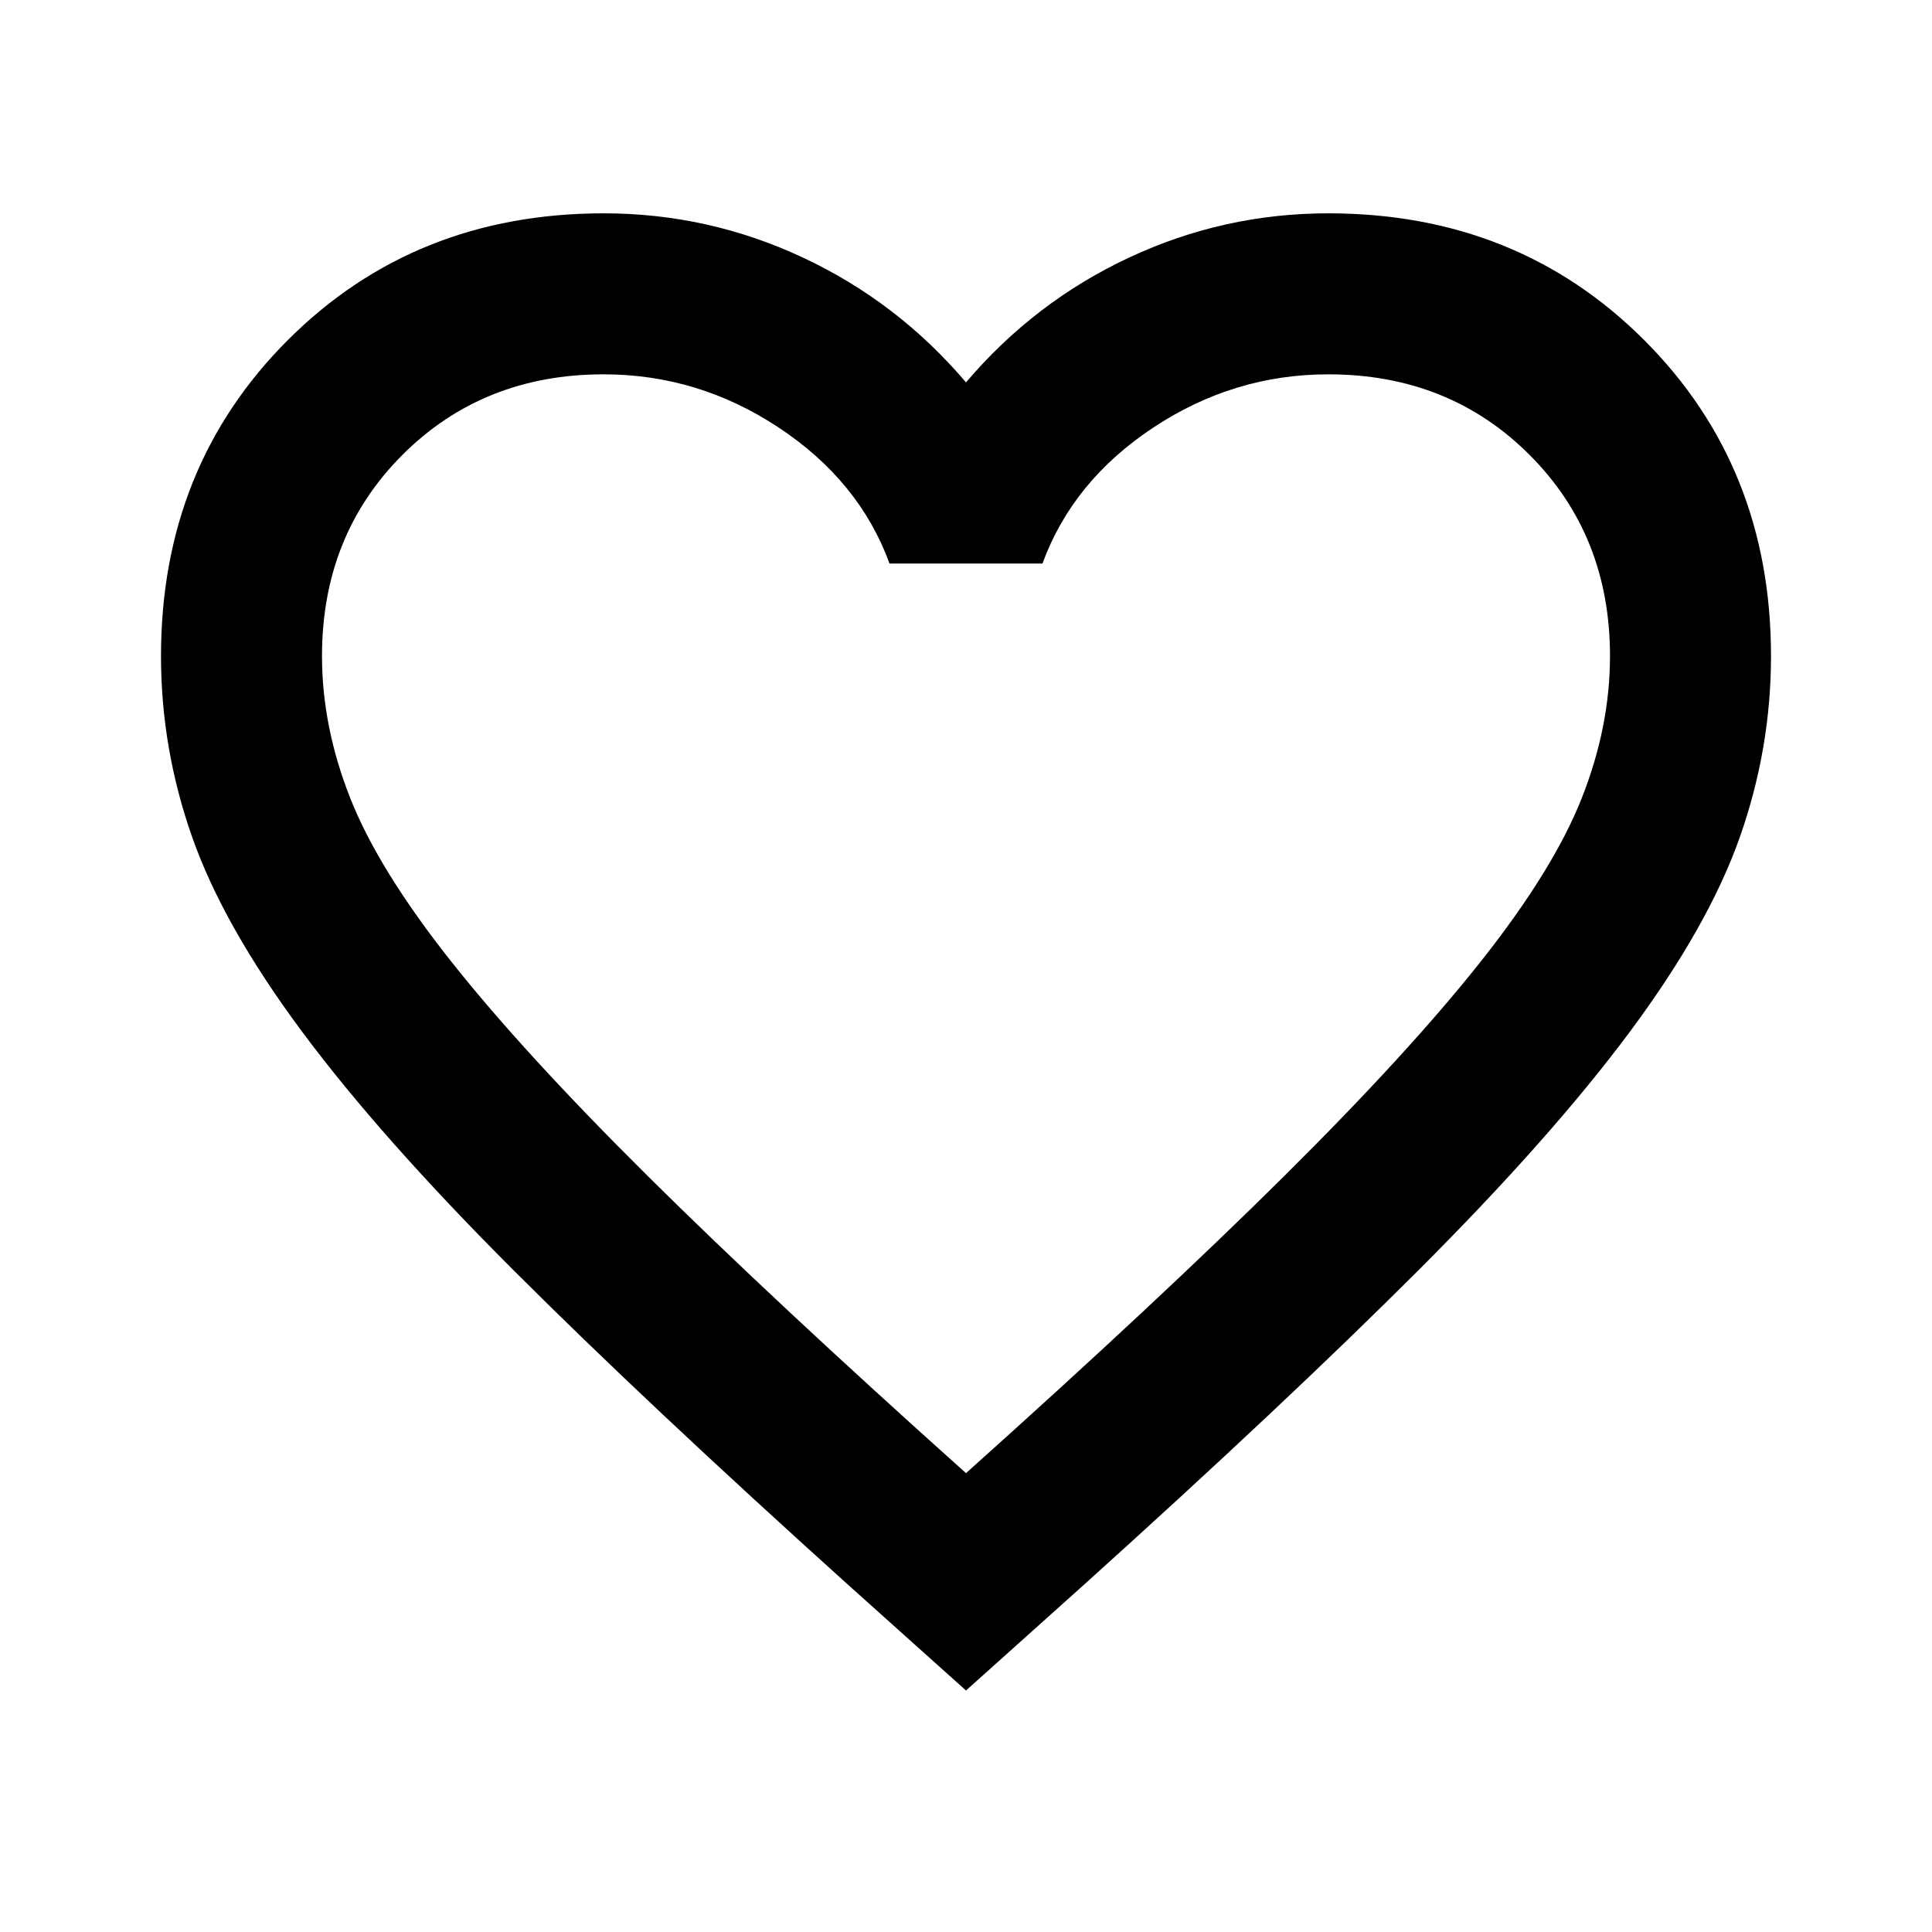
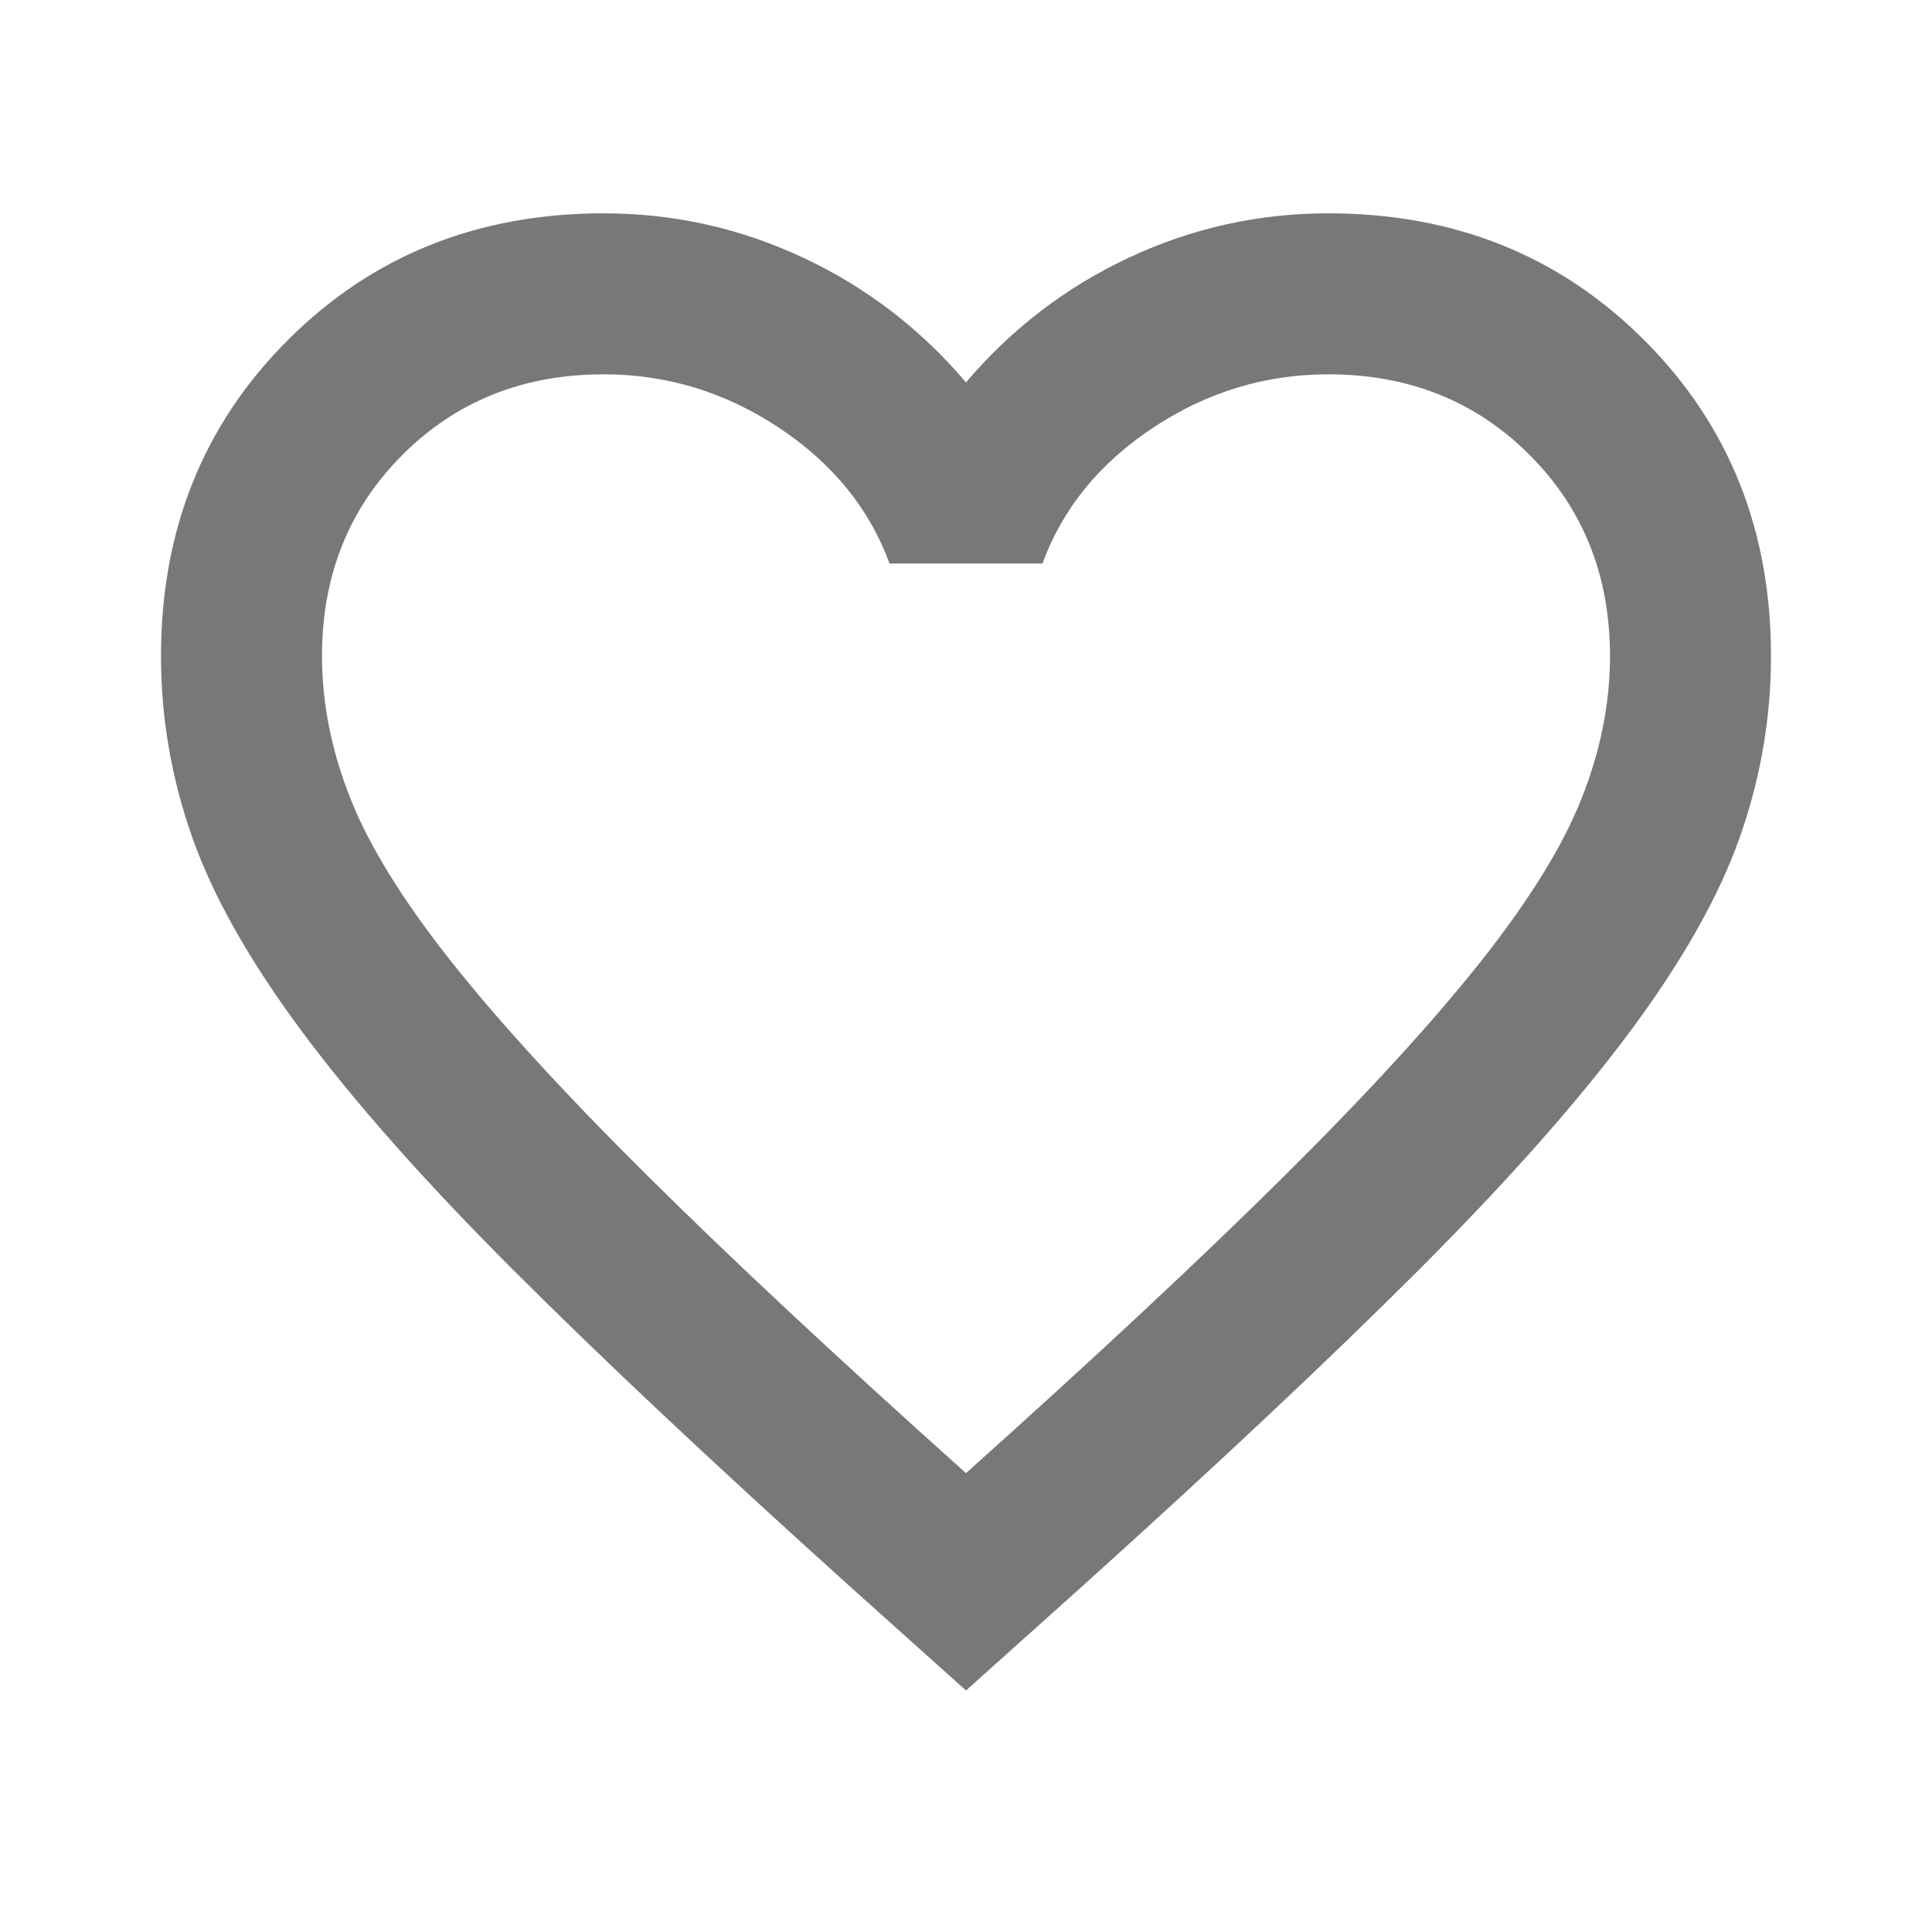
- <svg xmlns="http://www.w3.org/2000/svg" height="24" viewBox="0 -960 960 960" width="24">
+ <svg xmlns="http://www.w3.org/2000/svg" fill="#787878" height="24" viewBox="0 -960 960 960" width="24">
  <path d="m480-120-58-52q-101-91-167-157T150-447.5Q111-500 95.5-544T80-634q0-94 63-157t157-63q52 0 99 22t81 62q34-40 81-62t99-22q94 0 157 63t63 157q0 46-15.5 90T810-447.5Q771-395 705-329T538-172l-58 52Zm0-108q96-86 158-147.5t98-107q36-45.5 50-81t14-70.5q0-60-40-100t-100-40q-47 0-87 26.5T518-680h-76q-15-41-55-67.5T300-774q-60 0-100 40t-40 100q0 35 14 70.5t50 81q36 45.5 98 107T480-228Zm0-273Z" />
</svg>
